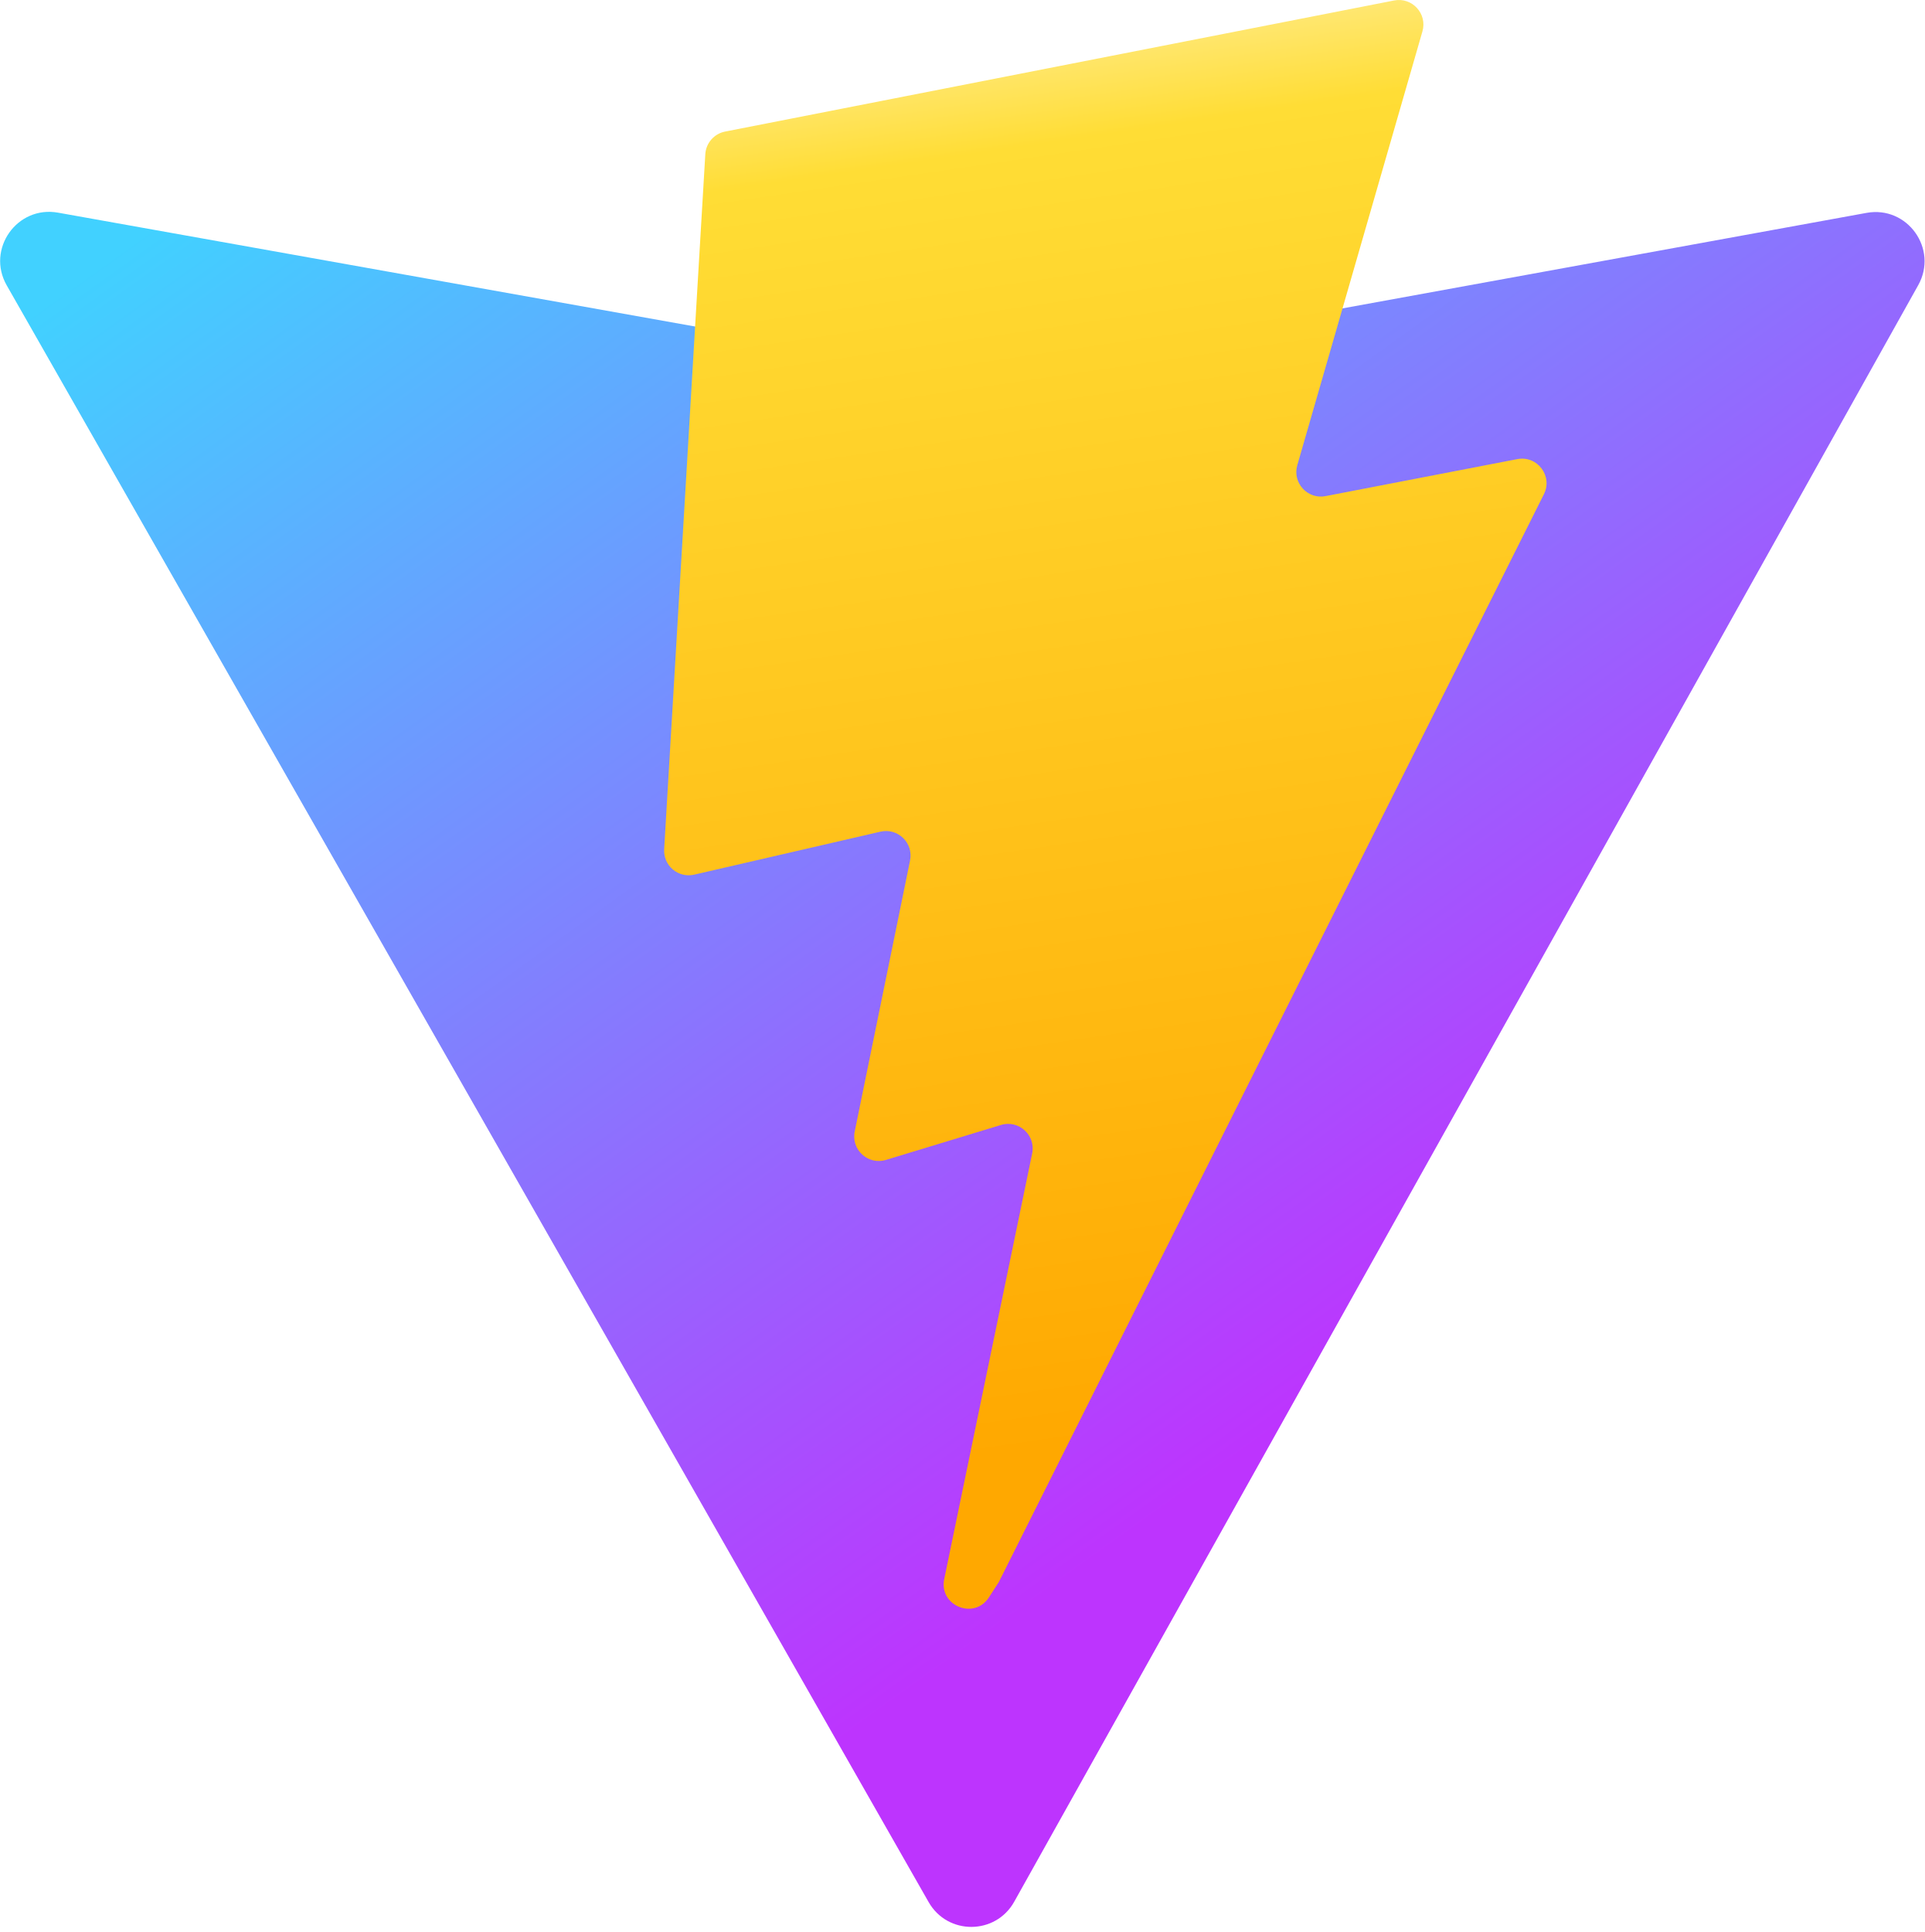
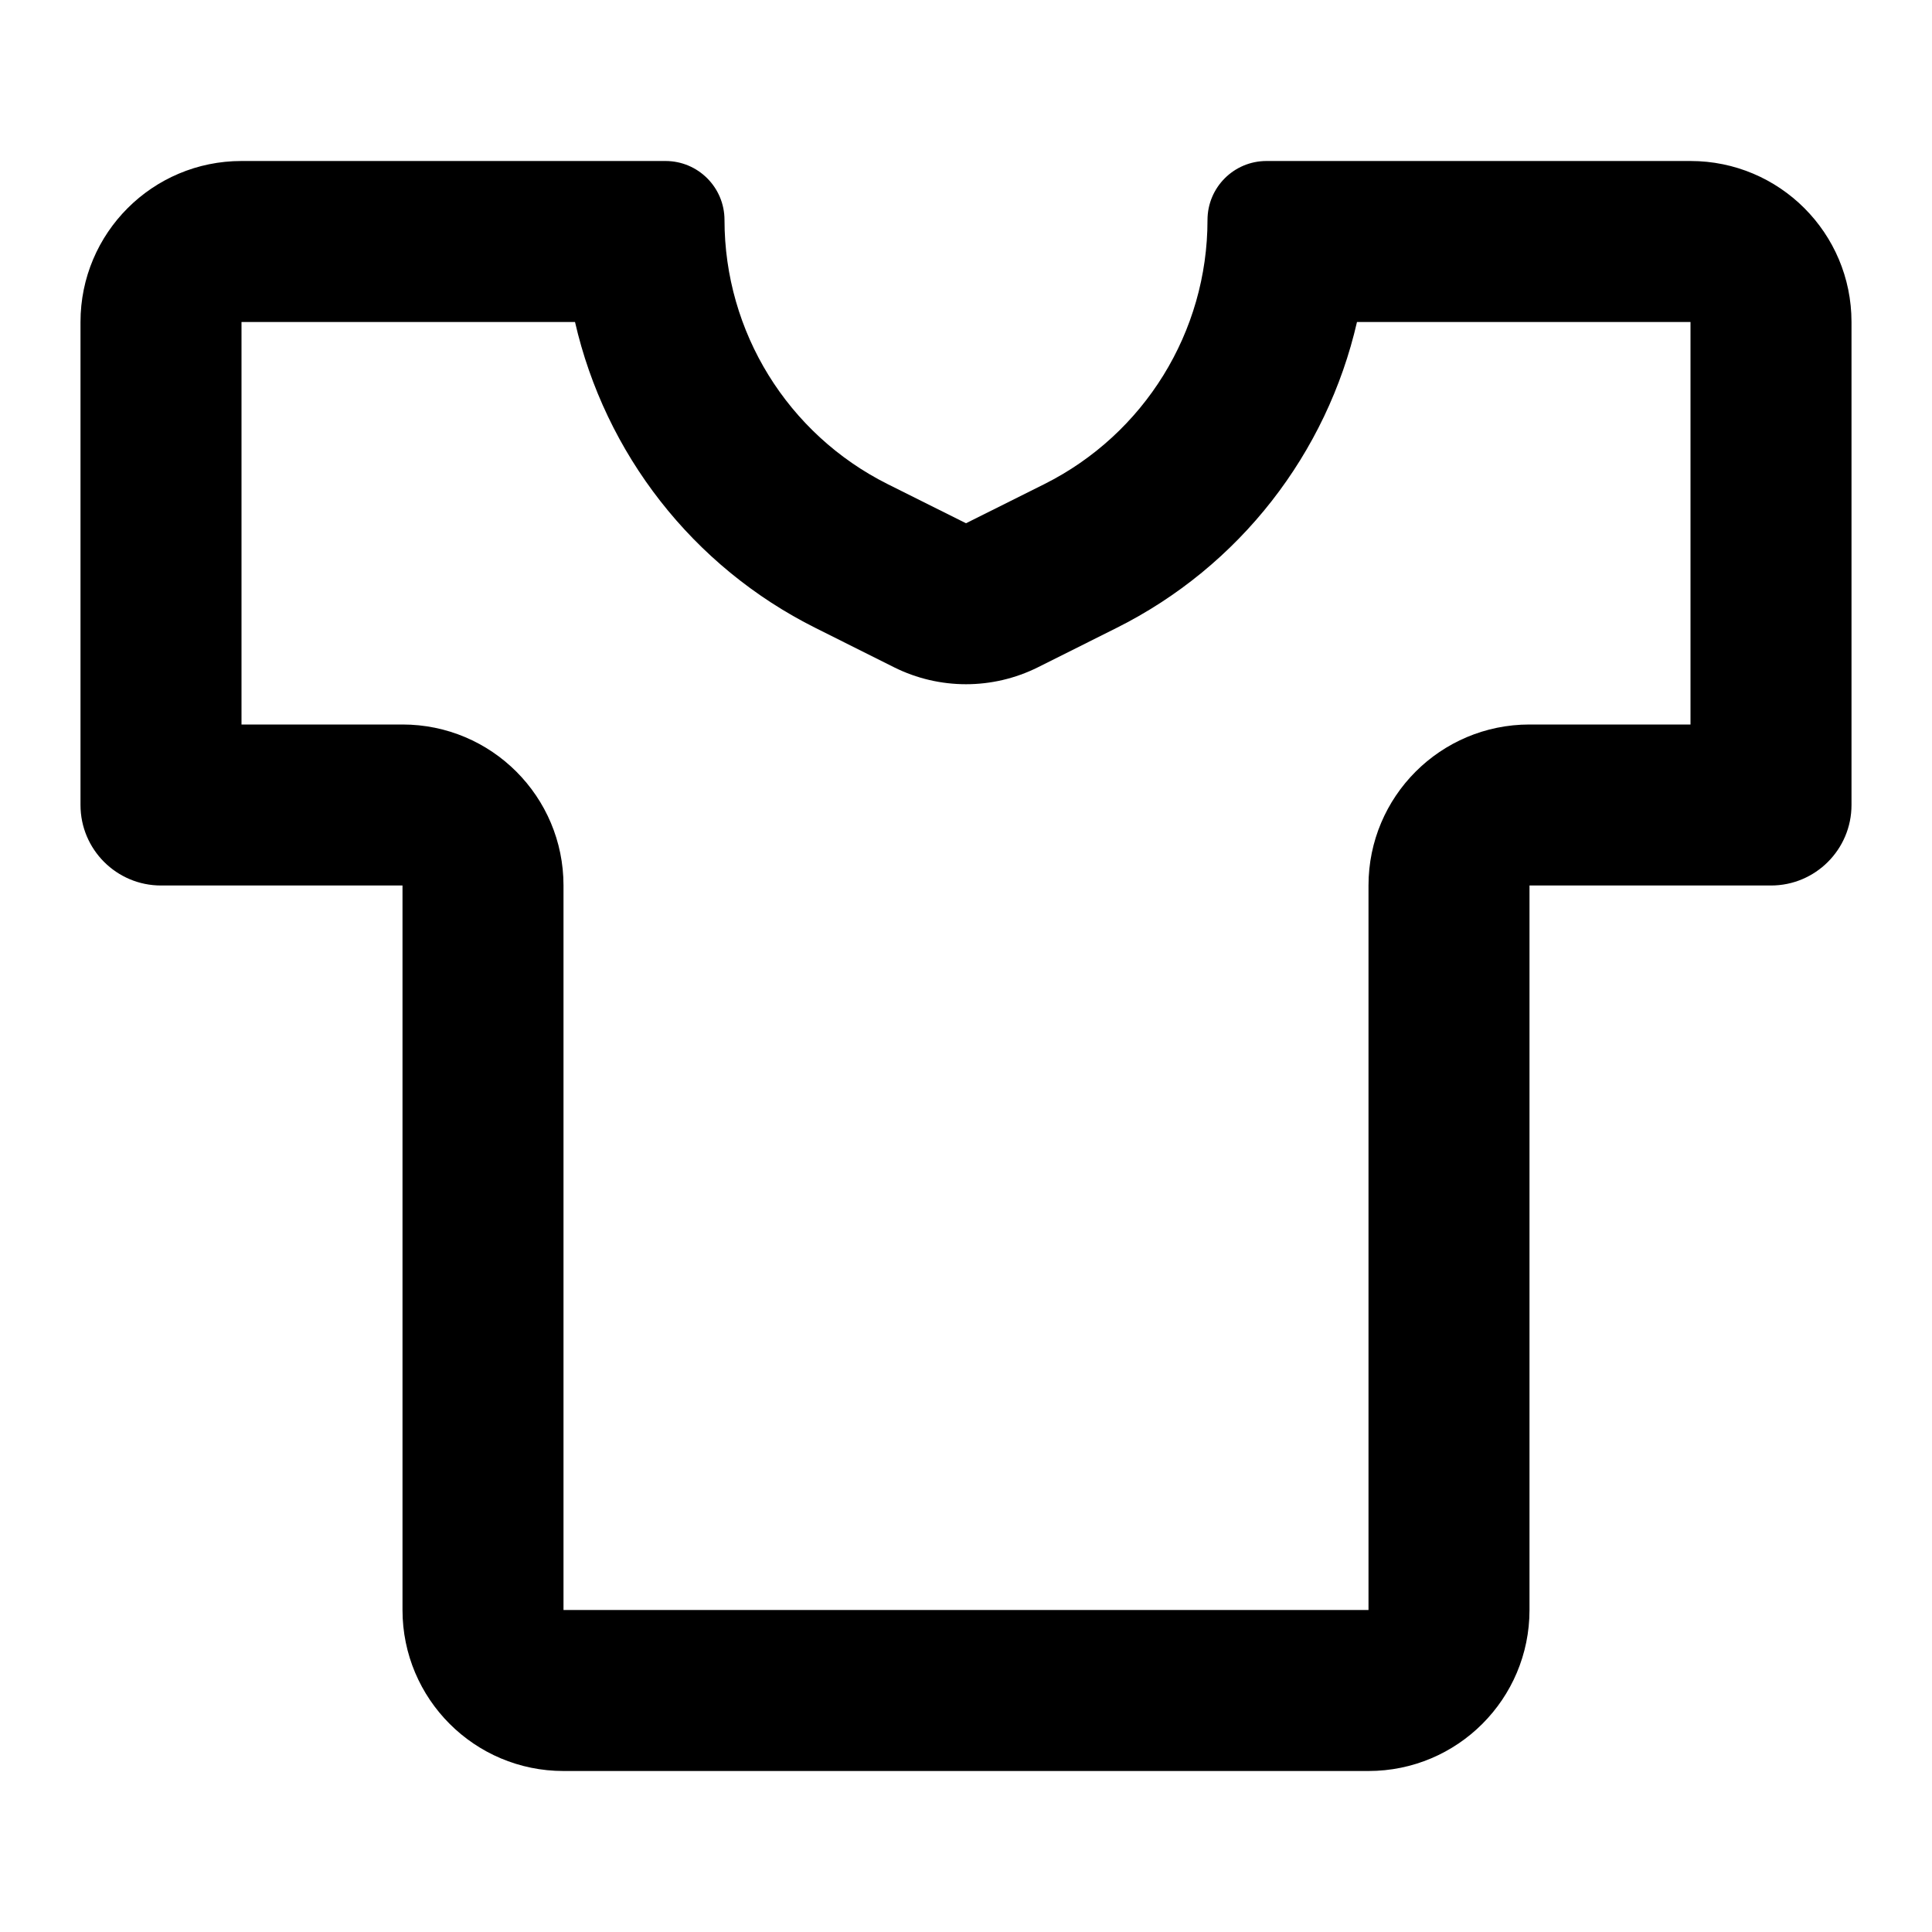
- <svg xmlns="http://www.w3.org/2000/svg" aria-hidden="true" role="img" class="iconify iconify--logos" width="31.88" height="32" preserveAspectRatio="xMidYMid meet" viewBox="0 0 256 257">
-   <defs>
-     <linearGradient id="IconifyId1813088fe1fbc01fb466" x1="-.828%" x2="57.636%" y1="7.652%" y2="78.411%">
-       <stop offset="0%" stop-color="#41D1FF" />
-       <stop offset="100%" stop-color="#BD34FE" />
-     </linearGradient>
-     <linearGradient id="IconifyId1813088fe1fbc01fb467" x1="43.376%" x2="50.316%" y1="2.242%" y2="89.03%">
-       <stop offset="0%" stop-color="#FFEA83" />
-       <stop offset="8.333%" stop-color="#FFDD35" />
-       <stop offset="100%" stop-color="#FFA800" />
-     </linearGradient>
-   </defs>
-   <path fill="url(#IconifyId1813088fe1fbc01fb466)" d="M255.153 37.938L134.897 252.976c-2.483 4.44-8.862 4.466-11.382.048L.875 37.958c-2.746-4.814 1.371-10.646 6.827-9.67l120.385 21.517a6.537 6.537 0 0 0 2.322-.004l117.867-21.483c5.438-.991 9.574 4.796 6.877 9.62Z" />
-   <path fill="url(#IconifyId1813088fe1fbc01fb467)" d="M185.432.063L96.44 17.501a3.268 3.268 0 0 0-2.634 3.014l-5.474 92.456a3.268 3.268 0 0 0 3.997 3.378l24.777-5.718c2.318-.535 4.413 1.507 3.936 3.838l-7.361 36.047c-.495 2.426 1.782 4.5 4.151 3.78l15.304-4.649c2.372-.72 4.652 1.36 4.15 3.788l-11.698 56.621c-.732 3.542 3.979 5.473 5.943 2.437l1.313-2.028l72.516-144.72c1.215-2.423-.88-5.186-3.54-4.672l-25.505 4.922c-2.396.462-4.435-1.77-3.759-4.114l16.646-57.705c.677-2.35-1.37-4.583-3.769-4.113Z" />
+ <svg xmlns="http://www.w3.org/2000/svg" width="800px" height="800px" viewBox="0 0 24 24" fill="none">
+   <path clip-rule="evenodd" d="M17 11C17 9.895 17.895 9 19 9H21V4H16.857C16.483 5.629 15.401 7.036 13.867 7.802L12.894 8.289C12.331 8.57 11.669 8.57 11.106 8.289L10.133 7.802C8.599 7.036 7.517 5.629 7.143 4H3V9H5C6.105 9 7 9.895 7 11V20H17V11ZM12 6.5L11.027 6.014C9.785 5.392 9 4.123 9 2.733C9 2.328 8.672 2 8.267 2H3C1.895 2 1 2.895 1 4V10C1 10.552 1.448 11 2 11H5V20C5 21.105 5.895 22 7 22H17C18.105 22 19 21.105 19 20V11H22C22.552 11 23 10.552 23 10V4C23 2.895 22.105 2 21 2H15.733C15.328 2 15 2.328 15 2.733C15 4.123 14.215 5.392 12.973 6.014L12 6.5Z" fill="#000000" fill-rule="evenodd" />
</svg>
